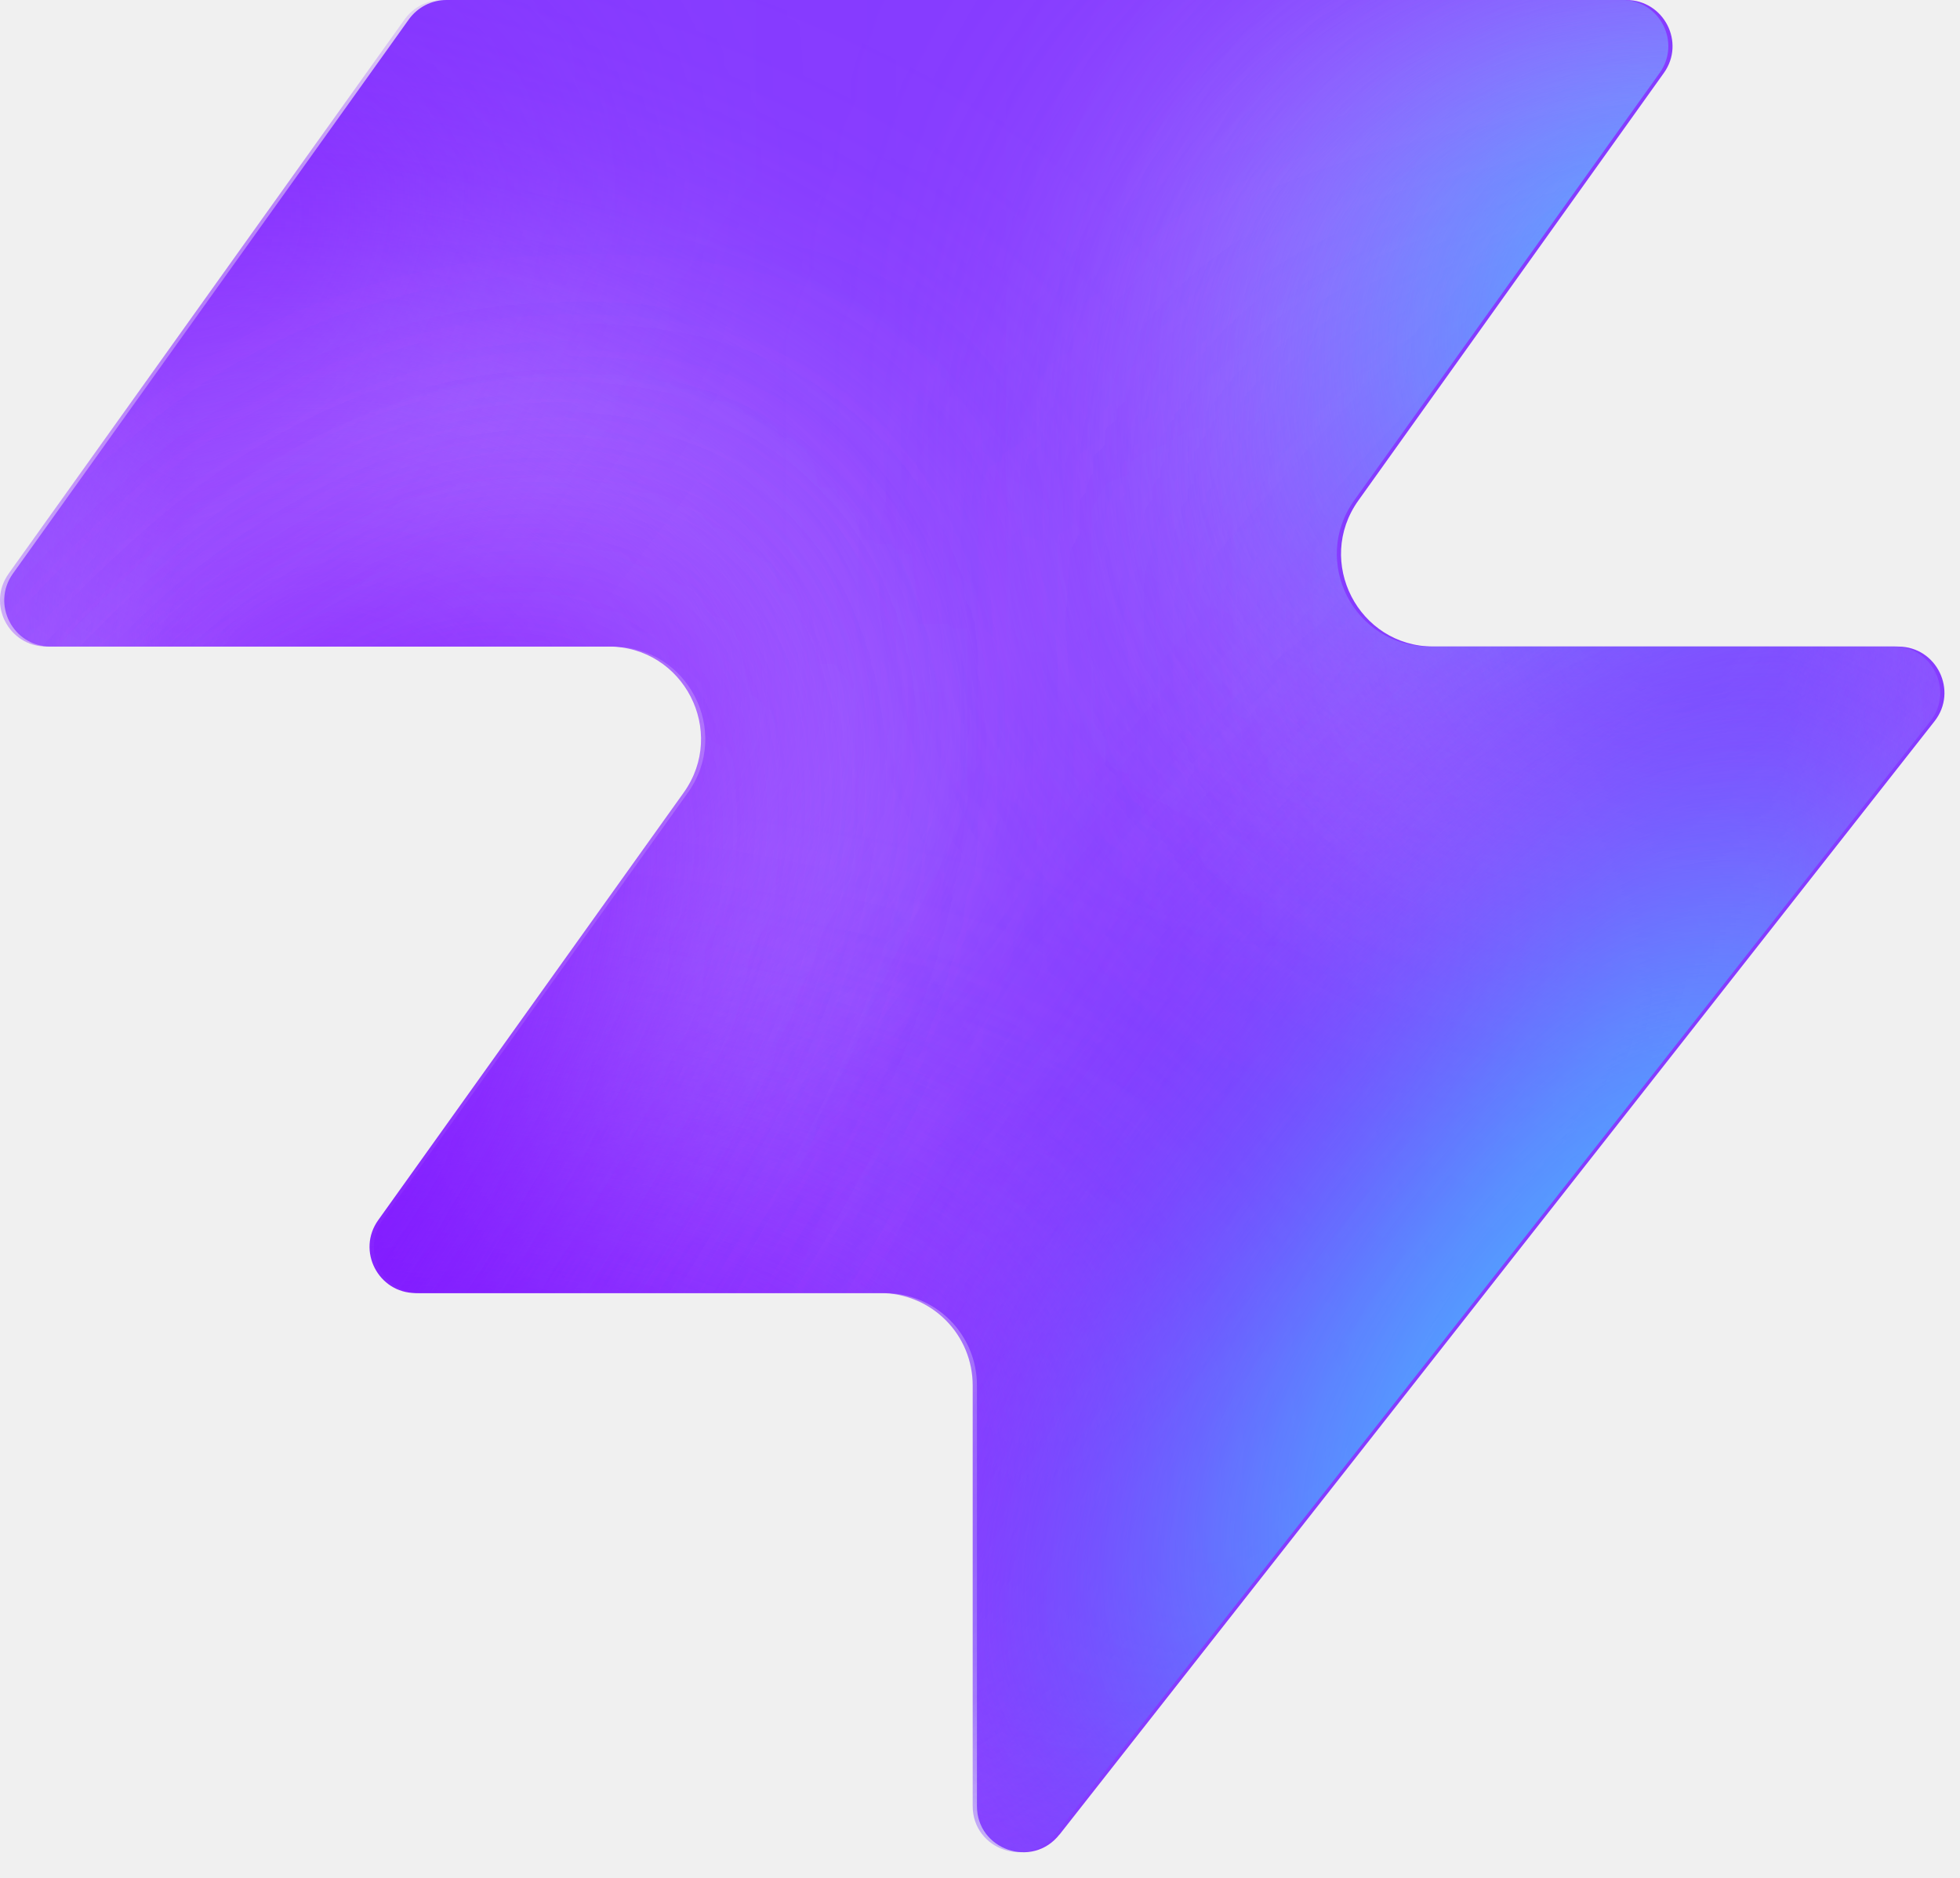
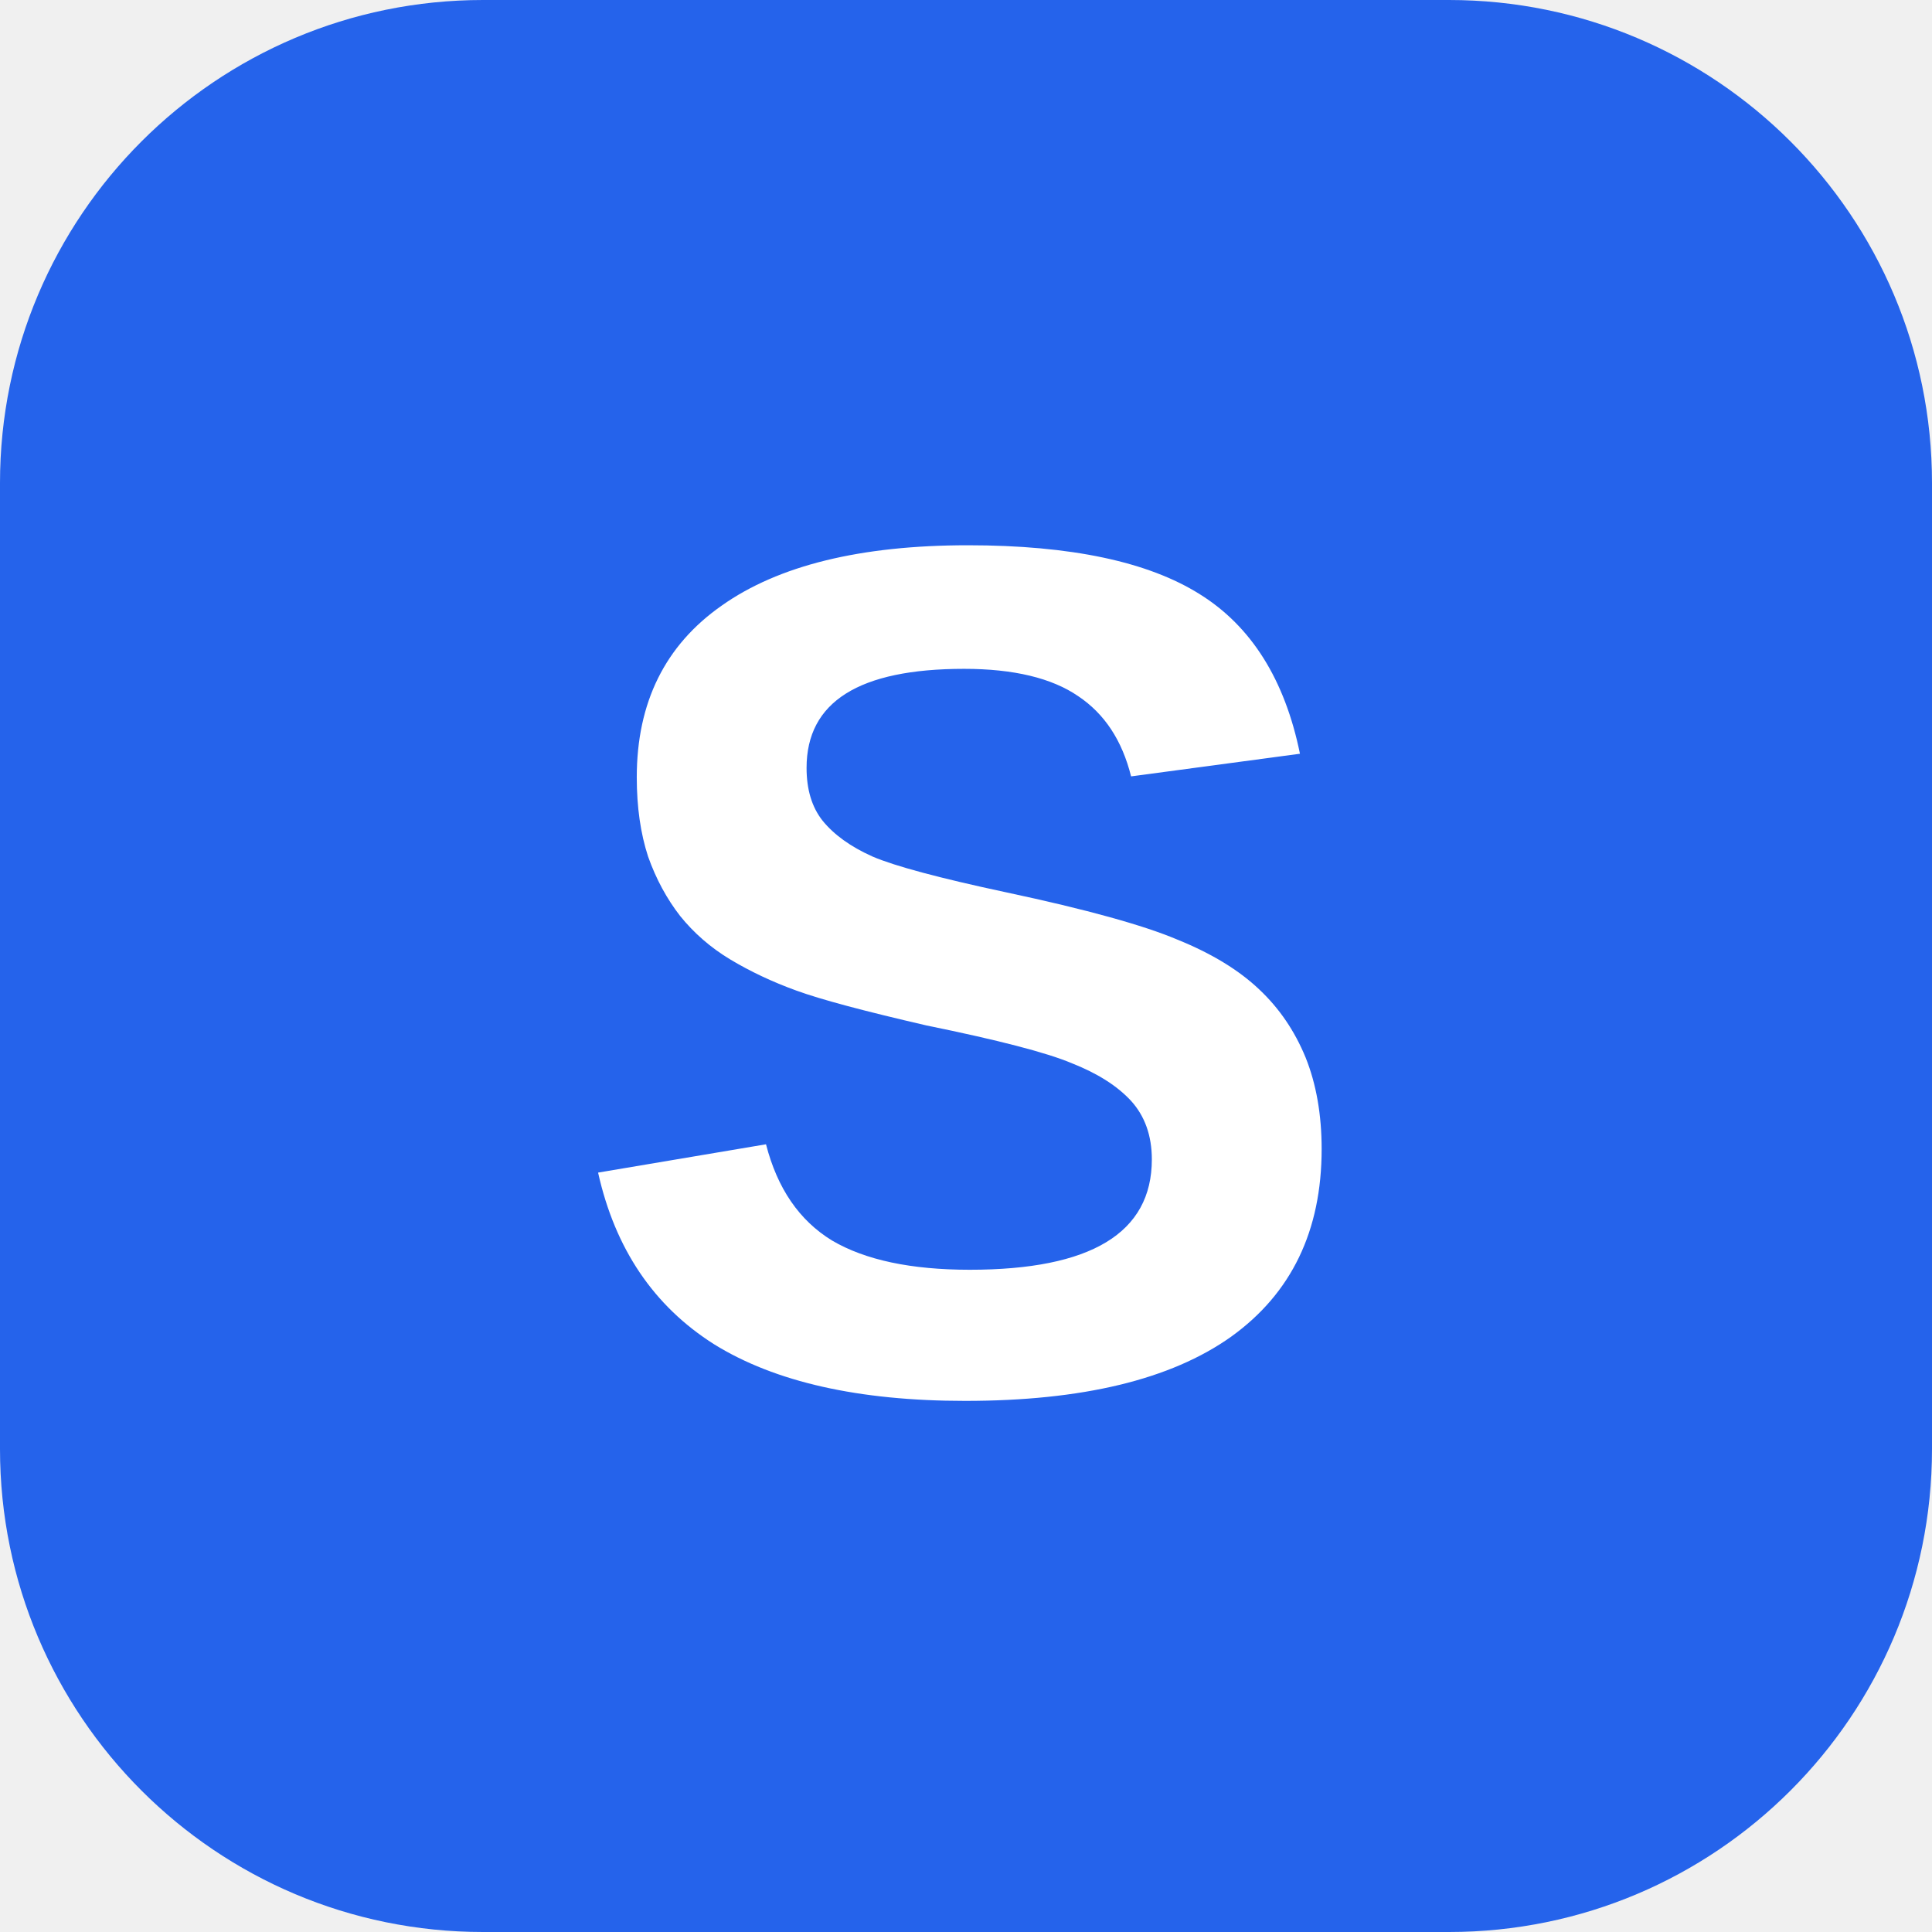
- <svg xmlns="http://www.w3.org/2000/svg" width="48" height="46" fill="none" viewBox="0 0 48 46">
-   <path fill="#863bff" d="M25.946 44.938c-.664.845-2.021.375-2.021-.698V33.937a2.26 2.26 0 0 0-2.262-2.262H10.287c-.92 0-1.456-1.04-.92-1.788l7.48-10.471c1.07-1.497 0-3.578-1.842-3.578H1.237c-.92 0-1.456-1.04-.92-1.788L10.013.474c.214-.297.556-.474.92-.474h28.894c.92 0 1.456 1.04.92 1.788l-7.48 10.471c-1.07 1.498 0 3.579 1.842 3.579h11.377c.943 0 1.473 1.088.89 1.83L25.947 44.94z" style="fill:#863bff;fill:color(display-p3 .525 .23 1);fill-opacity:1" />
-   <mask id="a" width="48" height="46" x="0" y="0" maskUnits="userSpaceOnUse" style="mask-type:alpha">
-     <path fill="#000" d="M25.842 44.938c-.664.844-2.021.375-2.021-.698V33.937a2.26 2.26 0 0 0-2.262-2.262H10.183c-.92 0-1.456-1.04-.92-1.788l7.48-10.471c1.07-1.498 0-3.579-1.842-3.579H1.133c-.92 0-1.456-1.04-.92-1.787L9.91.473c.214-.297.556-.474.92-.474h28.894c.92 0 1.456 1.04.92 1.788l-7.48 10.471c-1.07 1.498 0 3.578 1.842 3.578h11.377c.943 0 1.473 1.088.89 1.832L25.843 44.94z" style="fill:#000;fill-opacity:1" />
-   </mask>
-   <g mask="url(#a)">
-     <g filter="url(#b)">
-       <ellipse cx="5.508" cy="14.704" fill="#ede6ff" rx="5.508" ry="14.704" style="fill:#ede6ff;fill:color(display-p3 .927 .903 1);fill-opacity:1" transform="matrix(.00324 1 1 -.00324 -4.47 31.516)" />
-     </g>
-     <g filter="url(#c)">
-       <ellipse cx="10.399" cy="29.851" fill="#ede6ff" rx="10.399" ry="29.851" style="fill:#ede6ff;fill:color(display-p3 .927 .903 1);fill-opacity:1" transform="matrix(.00324 1 1 -.00324 -39.328 7.883)" />
-     </g>
-     <g filter="url(#d)">
-       <ellipse cx="5.508" cy="30.487" fill="#7e14ff" rx="5.508" ry="30.487" style="fill:#7e14ff;fill:color(display-p3 .492 .077 1);fill-opacity:1" transform="rotate(89.814 -25.913 -14.639)scale(1 -1)" />
-     </g>
-     <g filter="url(#e)">
-       <ellipse cx="5.508" cy="30.599" fill="#7e14ff" rx="5.508" ry="30.599" style="fill:#7e14ff;fill:color(display-p3 .492 .077 1);fill-opacity:1" transform="rotate(89.814 -32.644 -3.334)scale(1 -1)" />
-     </g>
-     <g filter="url(#f)">
-       <ellipse cx="5.508" cy="30.599" fill="#7e14ff" rx="5.508" ry="30.599" style="fill:#7e14ff;fill:color(display-p3 .492 .077 1);fill-opacity:1" transform="matrix(.00324 1 1 -.00324 -34.34 30.47)" />
-     </g>
-     <g filter="url(#g)">
-       <ellipse cx="14.072" cy="22.078" fill="#ede6ff" rx="14.072" ry="22.078" style="fill:#ede6ff;fill:color(display-p3 .927 .903 1);fill-opacity:1" transform="rotate(93.35 24.506 48.493)scale(-1 1)" />
-     </g>
-     <g filter="url(#h)">
-       <ellipse cx="3.47" cy="21.501" fill="#7e14ff" rx="3.47" ry="21.501" style="fill:#7e14ff;fill:color(display-p3 .492 .077 1);fill-opacity:1" transform="rotate(89.009 28.708 47.59)scale(-1 1)" />
-     </g>
-     <g filter="url(#i)">
-       <ellipse cx="3.47" cy="21.501" fill="#7e14ff" rx="3.47" ry="21.501" style="fill:#7e14ff;fill:color(display-p3 .492 .077 1);fill-opacity:1" transform="rotate(89.009 28.708 47.59)scale(-1 1)" />
-     </g>
-     <g filter="url(#j)">
-       <ellipse cx=".387" cy="8.972" fill="#7e14ff" rx="4.407" ry="29.108" style="fill:#7e14ff;fill:color(display-p3 .492 .077 1);fill-opacity:1" transform="rotate(39.51 .387 8.972)" />
-     </g>
-     <g filter="url(#k)">
-       <ellipse cx="47.523" cy="-6.092" fill="#7e14ff" rx="4.407" ry="29.108" style="fill:#7e14ff;fill:color(display-p3 .492 .077 1);fill-opacity:1" transform="rotate(37.892 47.523 -6.092)" />
-     </g>
-     <g filter="url(#l)">
-       <ellipse cx="41.412" cy="6.333" fill="#47bfff" rx="5.971" ry="9.665" style="fill:#47bfff;fill:color(display-p3 .28 .748 1);fill-opacity:1" transform="rotate(37.892 41.412 6.333)" />
-     </g>
-     <g filter="url(#m)">
-       <ellipse cx="-1.879" cy="38.332" fill="#7e14ff" rx="4.407" ry="29.108" style="fill:#7e14ff;fill:color(display-p3 .492 .077 1);fill-opacity:1" transform="rotate(37.892 -1.88 38.332)" />
-     </g>
-     <g filter="url(#n)">
-       <ellipse cx="-1.879" cy="38.332" fill="#7e14ff" rx="4.407" ry="29.108" style="fill:#7e14ff;fill:color(display-p3 .492 .077 1);fill-opacity:1" transform="rotate(37.892 -1.88 38.332)" />
-     </g>
-     <g filter="url(#o)">
-       <ellipse cx="35.651" cy="29.907" fill="#7e14ff" rx="4.407" ry="29.108" style="fill:#7e14ff;fill:color(display-p3 .492 .077 1);fill-opacity:1" transform="rotate(37.892 35.651 29.907)" />
-     </g>
-     <g filter="url(#p)">
-       <ellipse cx="38.418" cy="32.4" fill="#47bfff" rx="5.971" ry="15.297" style="fill:#47bfff;fill:color(display-p3 .28 .748 1);fill-opacity:1" transform="rotate(37.892 38.418 32.4)" />
-     </g>
-   </g>
-   <defs>
-     <filter id="b" width="60.045" height="41.654" x="-19.77" y="16.149" color-interpolation-filters="sRGB" filterUnits="userSpaceOnUse">
-       <feFlood flood-opacity="0" result="BackgroundImageFix" />
-       <feBlend in="SourceGraphic" in2="BackgroundImageFix" result="shape" />
-       <feGaussianBlur result="effect1_foregroundBlur_2002_17158" stdDeviation="7.659" />
-     </filter>
-     <filter id="c" width="90.34" height="51.437" x="-54.613" y="-7.533" color-interpolation-filters="sRGB" filterUnits="userSpaceOnUse">
-       <feFlood flood-opacity="0" result="BackgroundImageFix" />
-       <feBlend in="SourceGraphic" in2="BackgroundImageFix" result="shape" />
-       <feGaussianBlur result="effect1_foregroundBlur_2002_17158" stdDeviation="7.659" />
-     </filter>
-     <filter id="d" width="79.355" height="29.4" x="-49.64" y="2.03" color-interpolation-filters="sRGB" filterUnits="userSpaceOnUse">
-       <feFlood flood-opacity="0" result="BackgroundImageFix" />
-       <feBlend in="SourceGraphic" in2="BackgroundImageFix" result="shape" />
-       <feGaussianBlur result="effect1_foregroundBlur_2002_17158" stdDeviation="4.596" />
-     </filter>
-     <filter id="e" width="79.579" height="29.4" x="-45.045" y="20.029" color-interpolation-filters="sRGB" filterUnits="userSpaceOnUse">
-       <feFlood flood-opacity="0" result="BackgroundImageFix" />
-       <feBlend in="SourceGraphic" in2="BackgroundImageFix" result="shape" />
-       <feGaussianBlur result="effect1_foregroundBlur_2002_17158" stdDeviation="4.596" />
-     </filter>
-     <filter id="f" width="79.579" height="29.4" x="-43.513" y="21.178" color-interpolation-filters="sRGB" filterUnits="userSpaceOnUse">
-       <feFlood flood-opacity="0" result="BackgroundImageFix" />
-       <feBlend in="SourceGraphic" in2="BackgroundImageFix" result="shape" />
-       <feGaussianBlur result="effect1_foregroundBlur_2002_17158" stdDeviation="4.596" />
-     </filter>
-     <filter id="g" width="74.749" height="58.852" x="15.756" y="-17.901" color-interpolation-filters="sRGB" filterUnits="userSpaceOnUse">
-       <feFlood flood-opacity="0" result="BackgroundImageFix" />
-       <feBlend in="SourceGraphic" in2="BackgroundImageFix" result="shape" />
-       <feGaussianBlur result="effect1_foregroundBlur_2002_17158" stdDeviation="7.659" />
-     </filter>
-     <filter id="h" width="61.377" height="25.362" x="23.548" y="2.284" color-interpolation-filters="sRGB" filterUnits="userSpaceOnUse">
-       <feFlood flood-opacity="0" result="BackgroundImageFix" />
-       <feBlend in="SourceGraphic" in2="BackgroundImageFix" result="shape" />
-       <feGaussianBlur result="effect1_foregroundBlur_2002_17158" stdDeviation="4.596" />
-     </filter>
-     <filter id="i" width="61.377" height="25.362" x="23.548" y="2.284" color-interpolation-filters="sRGB" filterUnits="userSpaceOnUse">
-       <feFlood flood-opacity="0" result="BackgroundImageFix" />
-       <feBlend in="SourceGraphic" in2="BackgroundImageFix" result="shape" />
-       <feGaussianBlur result="effect1_foregroundBlur_2002_17158" stdDeviation="4.596" />
-     </filter>
-     <filter id="j" width="56.045" height="63.649" x="-27.636" y="-22.853" color-interpolation-filters="sRGB" filterUnits="userSpaceOnUse">
-       <feFlood flood-opacity="0" result="BackgroundImageFix" />
-       <feBlend in="SourceGraphic" in2="BackgroundImageFix" result="shape" />
-       <feGaussianBlur result="effect1_foregroundBlur_2002_17158" stdDeviation="4.596" />
-     </filter>
-     <filter id="k" width="54.814" height="64.646" x="20.116" y="-38.415" color-interpolation-filters="sRGB" filterUnits="userSpaceOnUse">
-       <feFlood flood-opacity="0" result="BackgroundImageFix" />
-       <feBlend in="SourceGraphic" in2="BackgroundImageFix" result="shape" />
-       <feGaussianBlur result="effect1_foregroundBlur_2002_17158" stdDeviation="4.596" />
-     </filter>
-     <filter id="l" width="33.541" height="35.313" x="24.641" y="-11.323" color-interpolation-filters="sRGB" filterUnits="userSpaceOnUse">
-       <feFlood flood-opacity="0" result="BackgroundImageFix" />
-       <feBlend in="SourceGraphic" in2="BackgroundImageFix" result="shape" />
-       <feGaussianBlur result="effect1_foregroundBlur_2002_17158" stdDeviation="4.596" />
-     </filter>
-     <filter id="m" width="54.814" height="64.646" x="-29.286" y="6.009" color-interpolation-filters="sRGB" filterUnits="userSpaceOnUse">
-       <feFlood flood-opacity="0" result="BackgroundImageFix" />
-       <feBlend in="SourceGraphic" in2="BackgroundImageFix" result="shape" />
-       <feGaussianBlur result="effect1_foregroundBlur_2002_17158" stdDeviation="4.596" />
-     </filter>
-     <filter id="n" width="54.814" height="64.646" x="-29.286" y="6.009" color-interpolation-filters="sRGB" filterUnits="userSpaceOnUse">
-       <feFlood flood-opacity="0" result="BackgroundImageFix" />
-       <feBlend in="SourceGraphic" in2="BackgroundImageFix" result="shape" />
-       <feGaussianBlur result="effect1_foregroundBlur_2002_17158" stdDeviation="4.596" />
-     </filter>
-     <filter id="o" width="54.814" height="64.646" x="8.244" y="-2.416" color-interpolation-filters="sRGB" filterUnits="userSpaceOnUse">
-       <feFlood flood-opacity="0" result="BackgroundImageFix" />
-       <feBlend in="SourceGraphic" in2="BackgroundImageFix" result="shape" />
-       <feGaussianBlur result="effect1_foregroundBlur_2002_17158" stdDeviation="4.596" />
-     </filter>
-     <filter id="p" width="39.409" height="43.623" x="18.713" y="10.588" color-interpolation-filters="sRGB" filterUnits="userSpaceOnUse">
-       <feFlood flood-opacity="0" result="BackgroundImageFix" />
-       <feBlend in="SourceGraphic" in2="BackgroundImageFix" result="shape" />
-       <feGaussianBlur result="effect1_foregroundBlur_2002_17158" stdDeviation="4.596" />
-     </filter>
-   </defs>
+ <svg xmlns="http://www.w3.org/2000/svg" viewBox="0 0 32 32">
+   <rect width="32" height="32" rx="8" fill="#2563eb" />
+   <text x="16" y="23" text-anchor="middle" font-family="Arial,Helvetica,sans-serif" font-weight="800" font-size="20" fill="#fff">S</text>
</svg>
